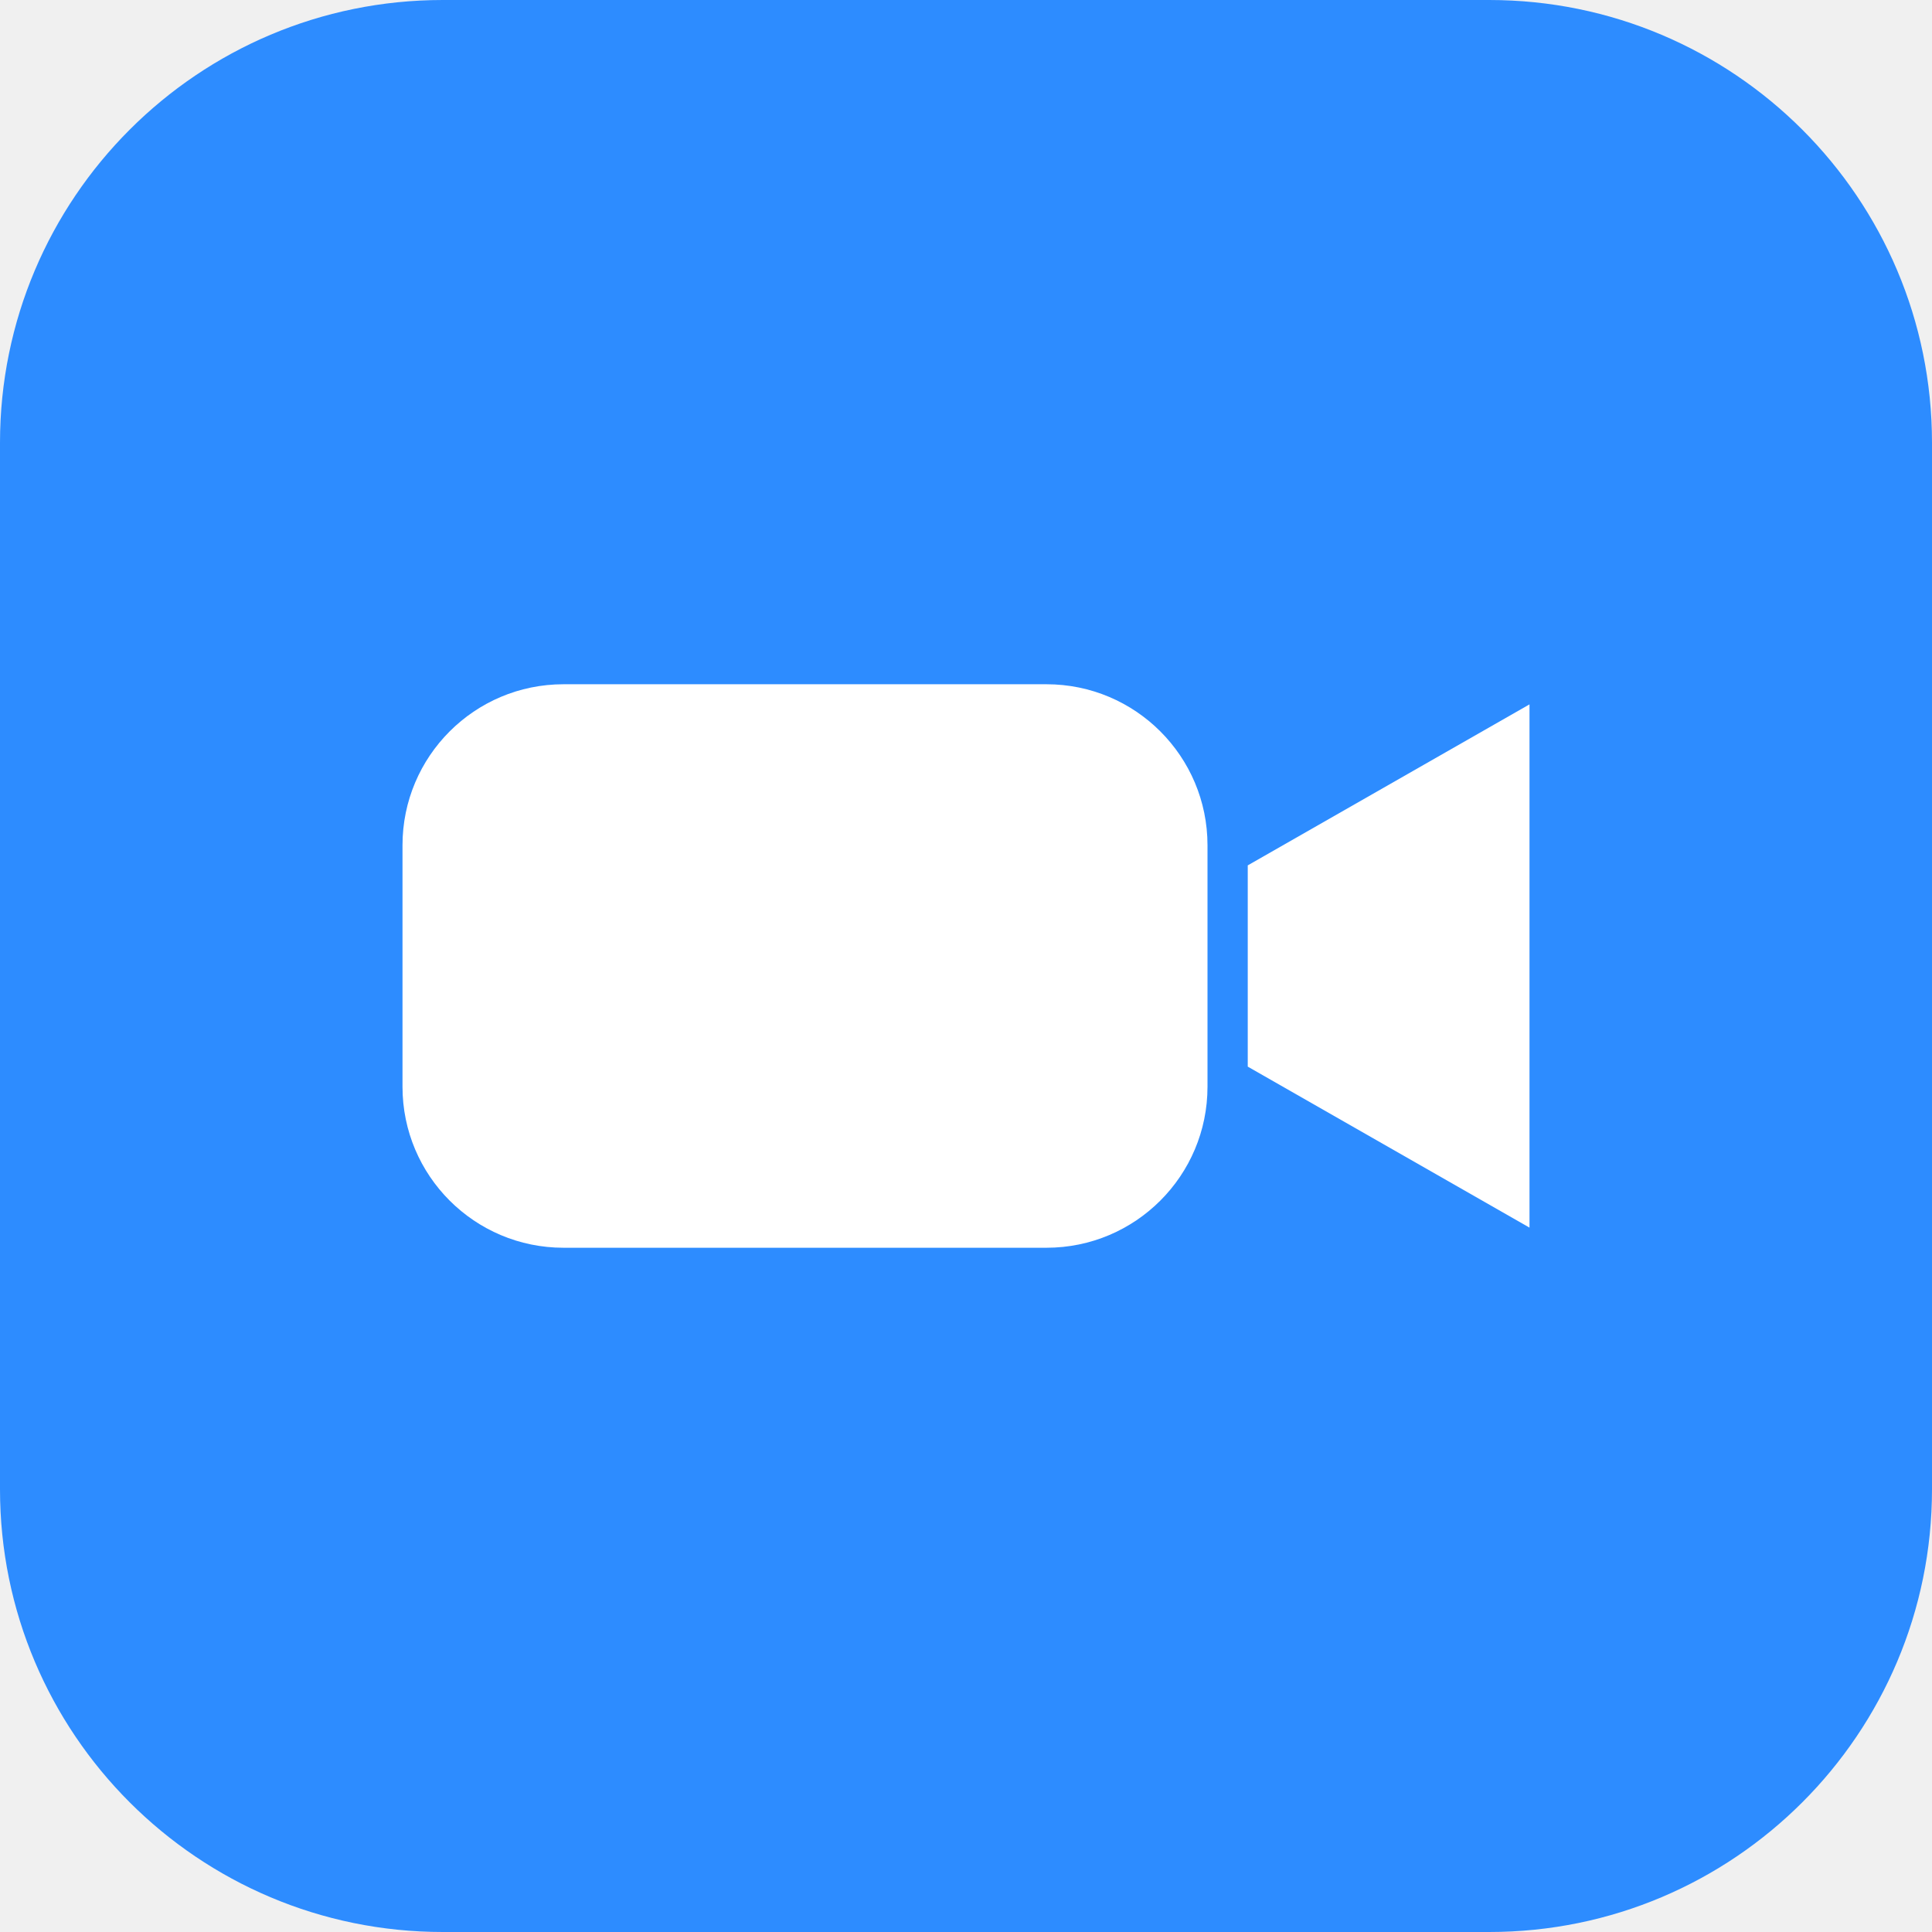
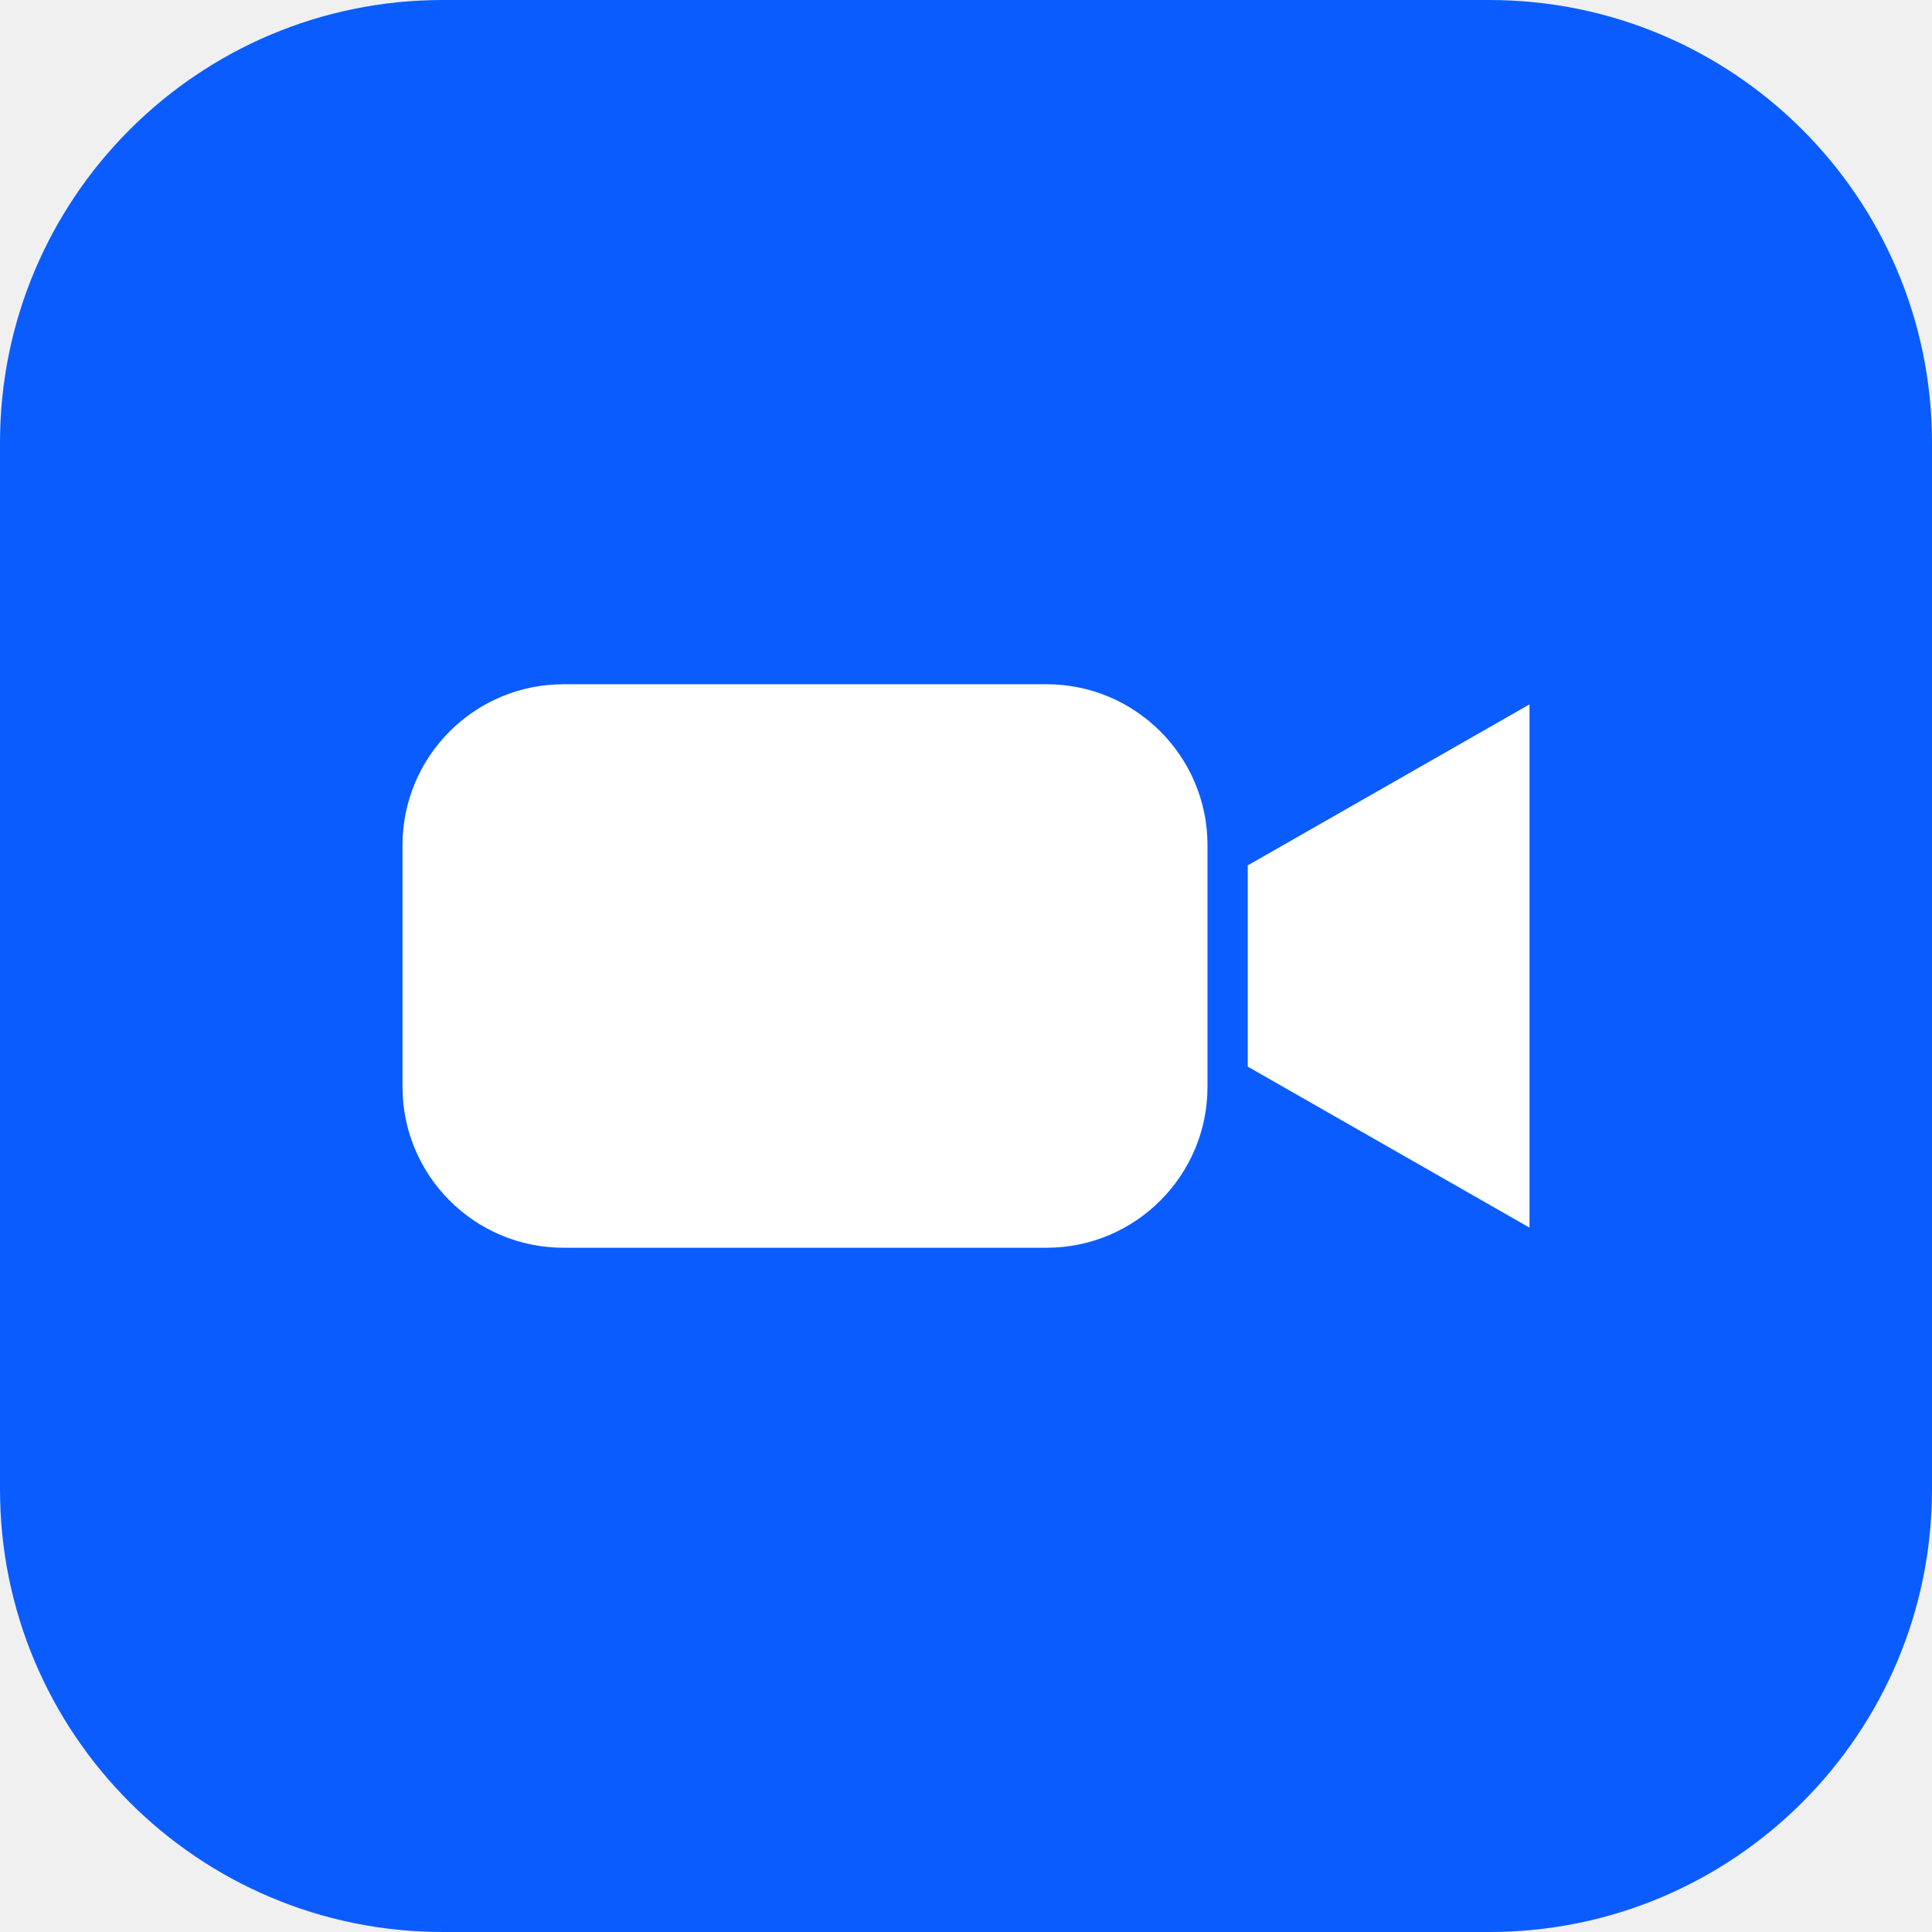
<svg xmlns="http://www.w3.org/2000/svg" viewBox="0 0 48 48">
-   <rect width="48" height="48" rx="11" fill="#2d8cff" />
+   <rect width="48" height="48" rx="11" fill="#0b5cff" />
  <rect x="10" y="17" width="20" height="14" rx="4" fill="#fff" />
  <path d="M31 21.5l7-4v13l-7-4z" fill="#fff" />
</svg>
